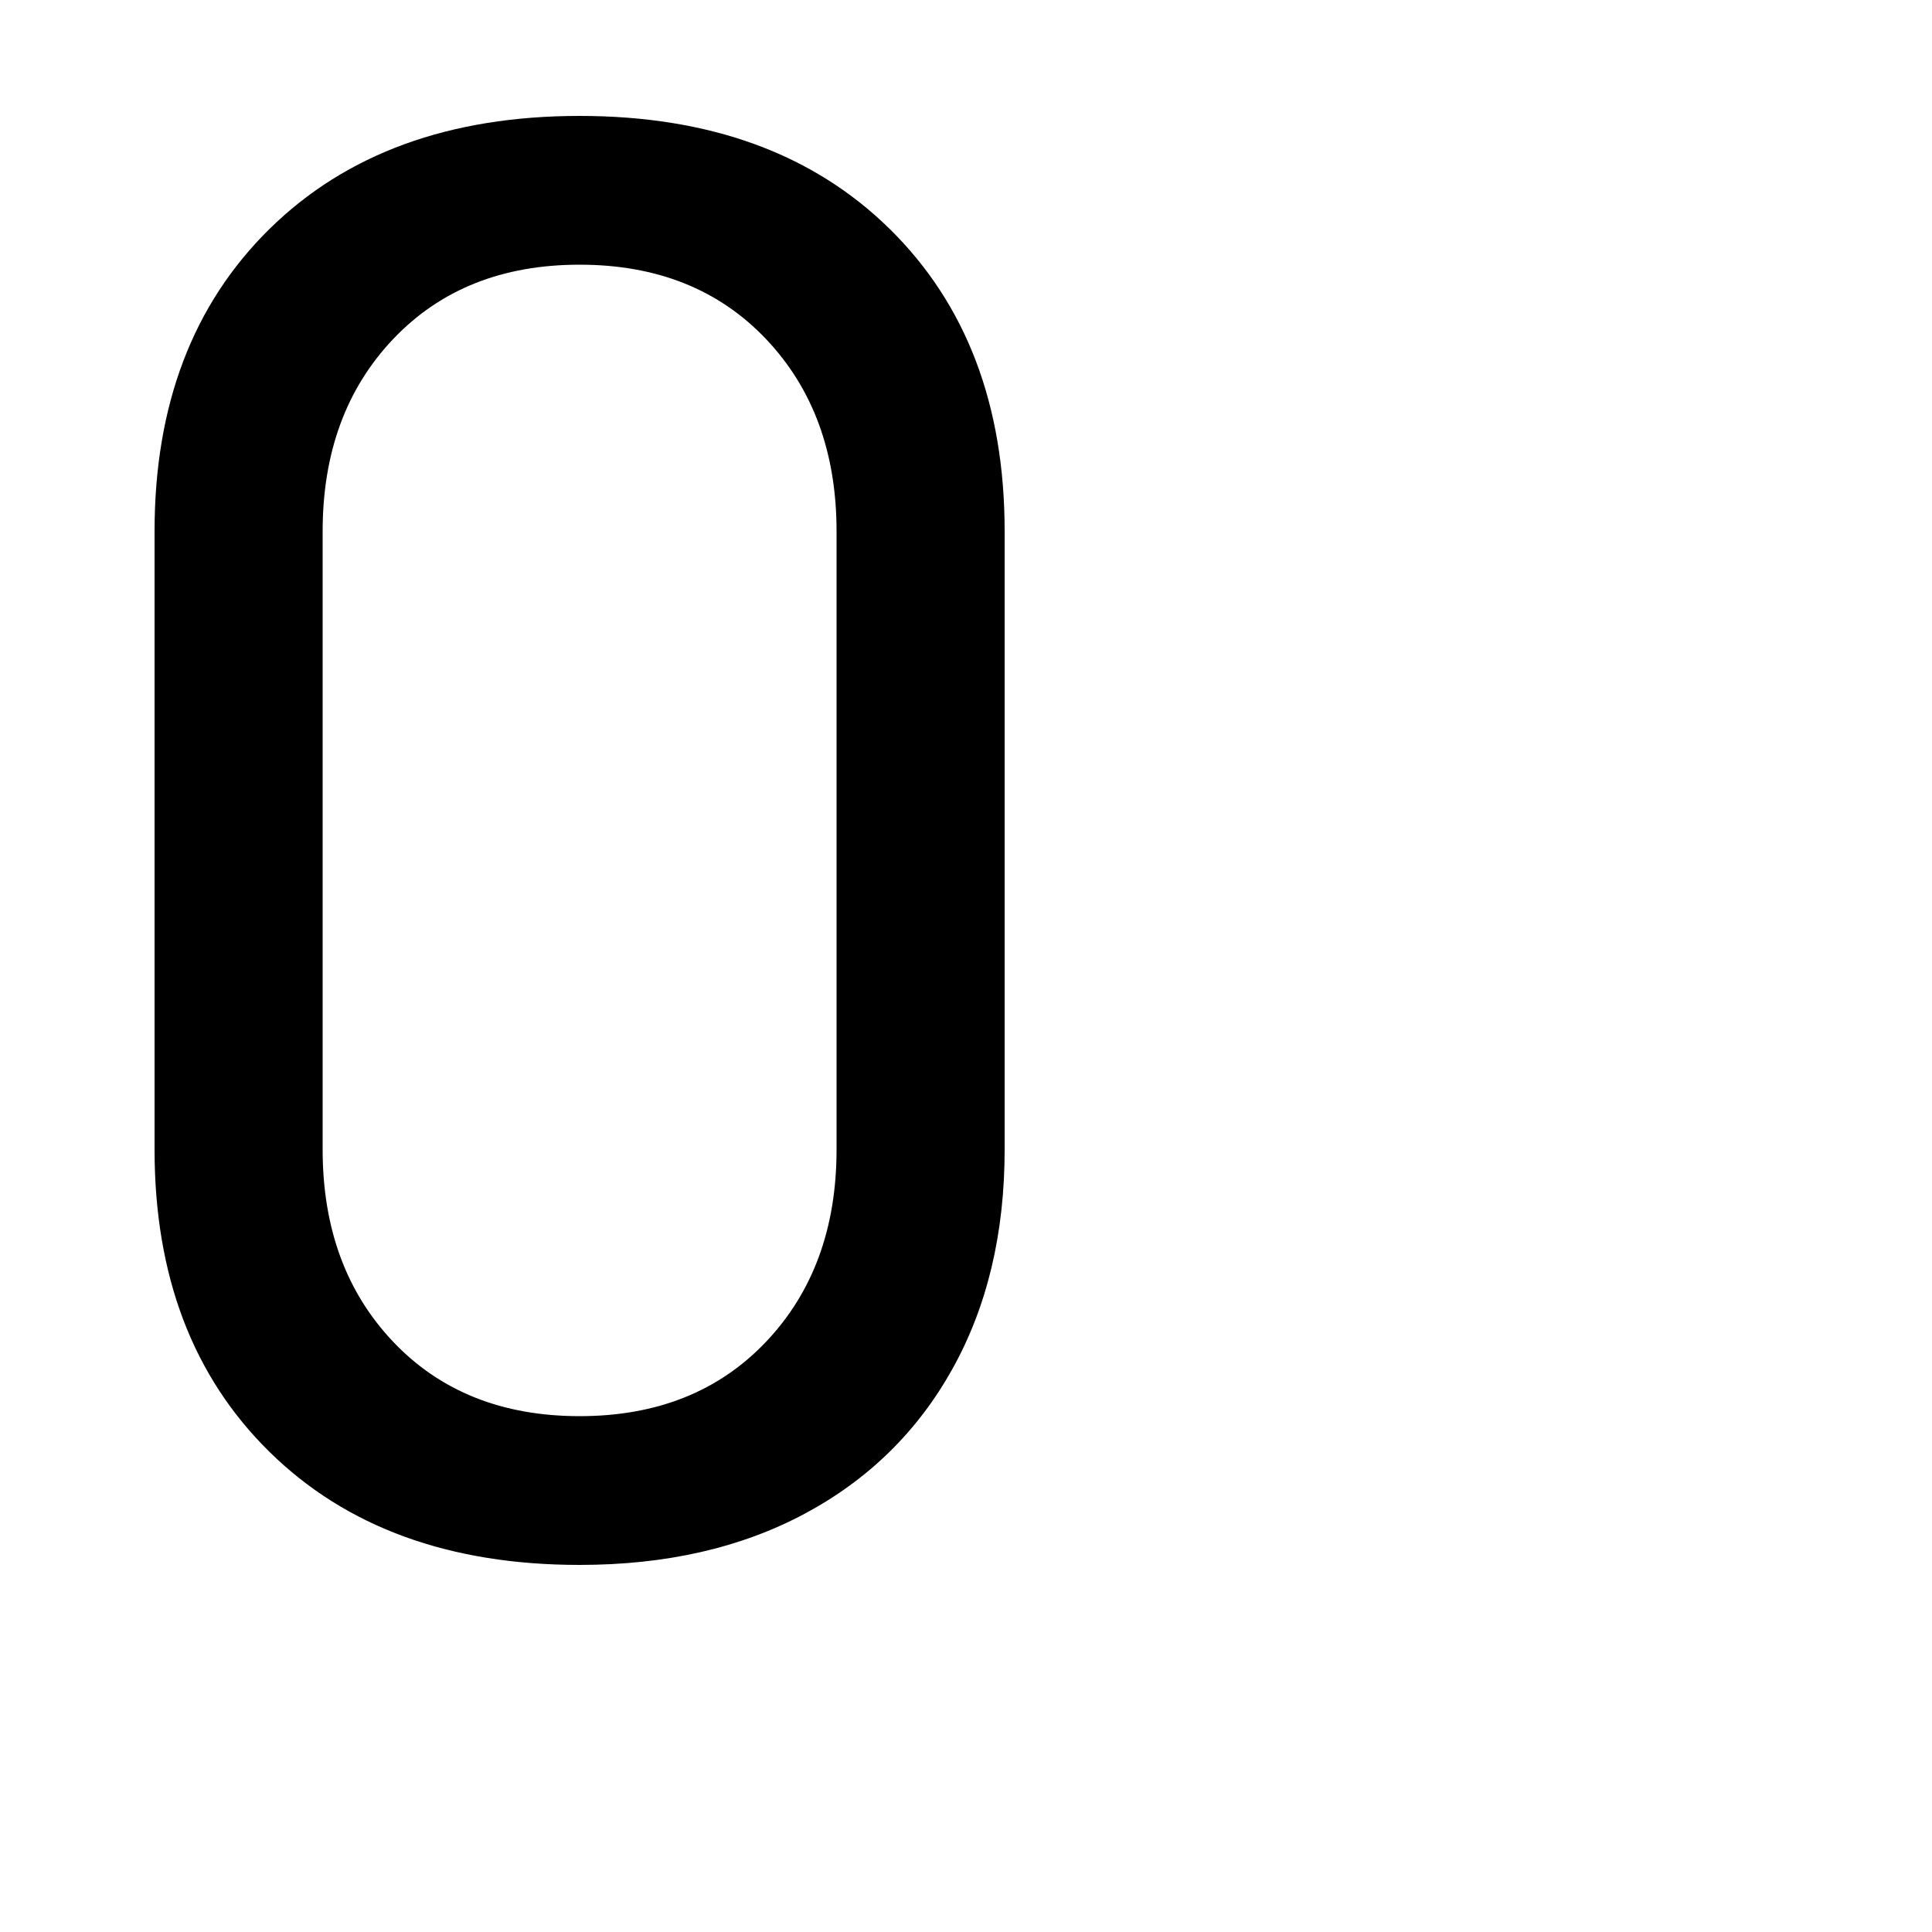
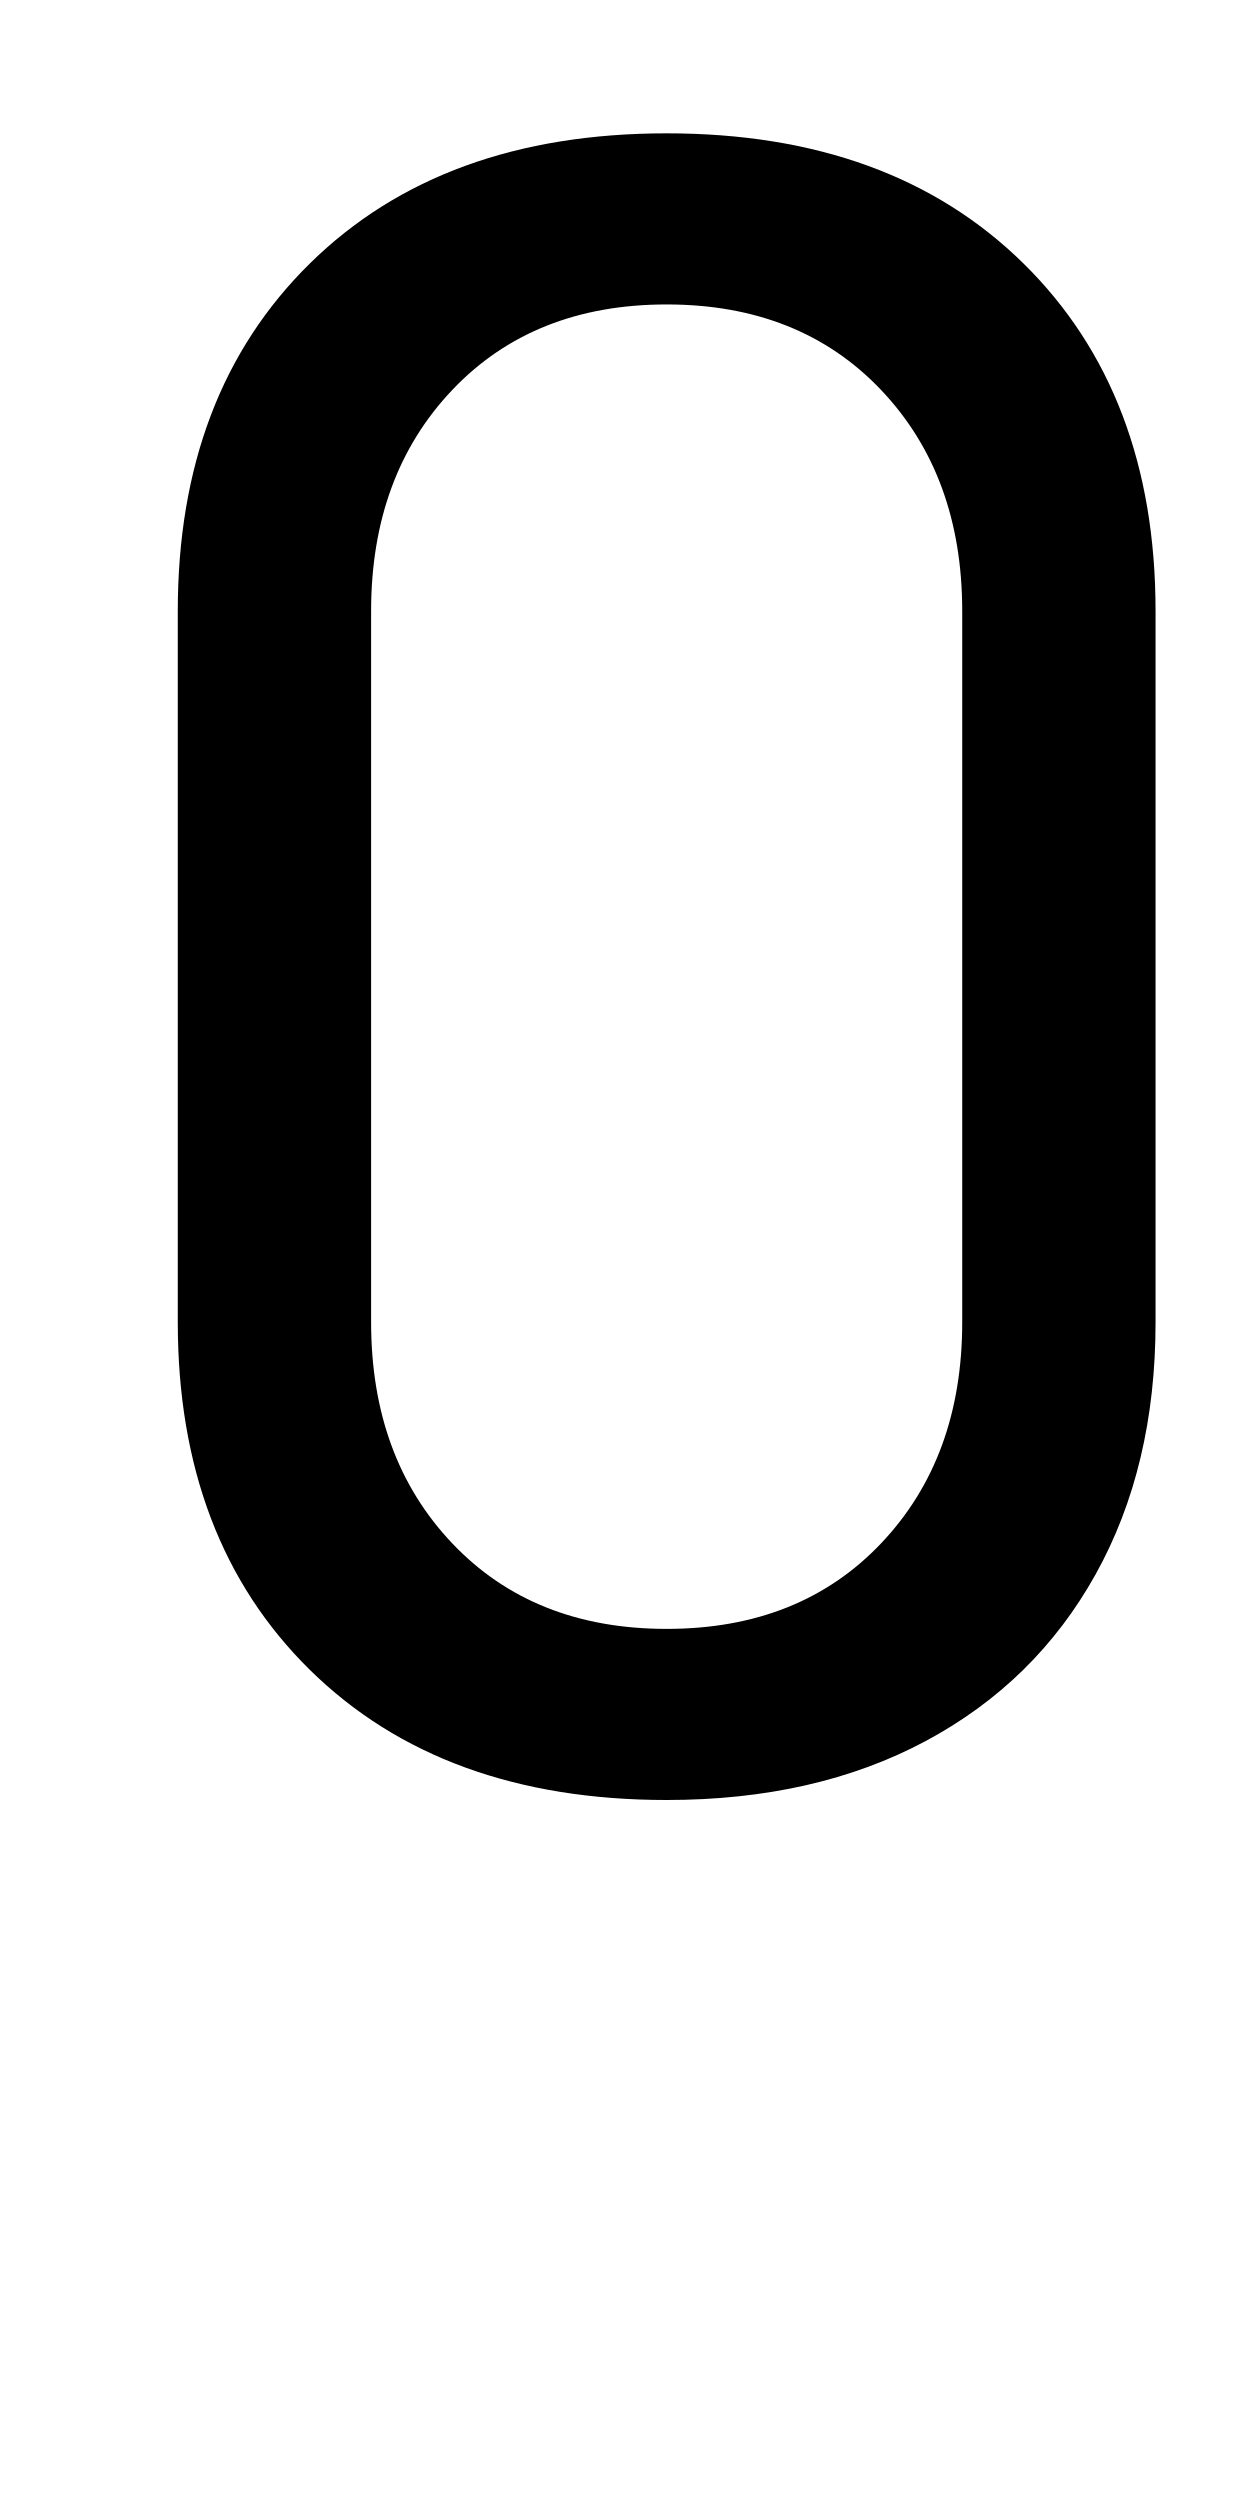
- <svg xmlns="http://www.w3.org/2000/svg" version="1.1" width="32" height="32" viewBox="0 0 32 32" id="svg1">
-   <defs id="defs1" />
+ <svg xmlns="http://www.w3.org/2000/svg" version="1.1" width="18" height="36" viewBox="0 0 18 36">
  <path d="M 9.6,25.92 C 7.445,25.92 5.733,25.296 4.464,24.048 3.195,22.8 2.56,21.131 2.56,19.04 V 8.8 C 2.56,6.709 3.195,5.04 4.464,3.792 5.733,2.544 7.445,1.92 9.6,1.92 c 2.155,0 3.867,0.624 5.136,1.872 1.269,1.248 1.904,2.917 1.904,5.008 v 10.24 c 0,1.387 -0.288,2.597 -0.864,3.632 -0.576,1.035 -1.392,1.835 -2.448,2.4 -1.056,0.565 -2.299,0.848 -3.728,0.848 z m 0,-2.464 c 1.28,0 2.309,-0.411 3.088,-1.232 0.779,-0.821 1.168,-1.883 1.168,-3.184 V 8.8 C 13.856,7.499 13.467,6.437 12.688,5.616 11.909,4.795 10.88,4.384 9.6,4.384 8.32,4.384 7.291,4.795 6.512,5.616 5.733,6.437 5.344,7.499 5.344,8.8 v 10.24 c 0,1.301 0.389,2.363 1.168,3.184 0.779,0.821 1.808,1.232 3.088,1.232 z" id="path1" />
</svg>
